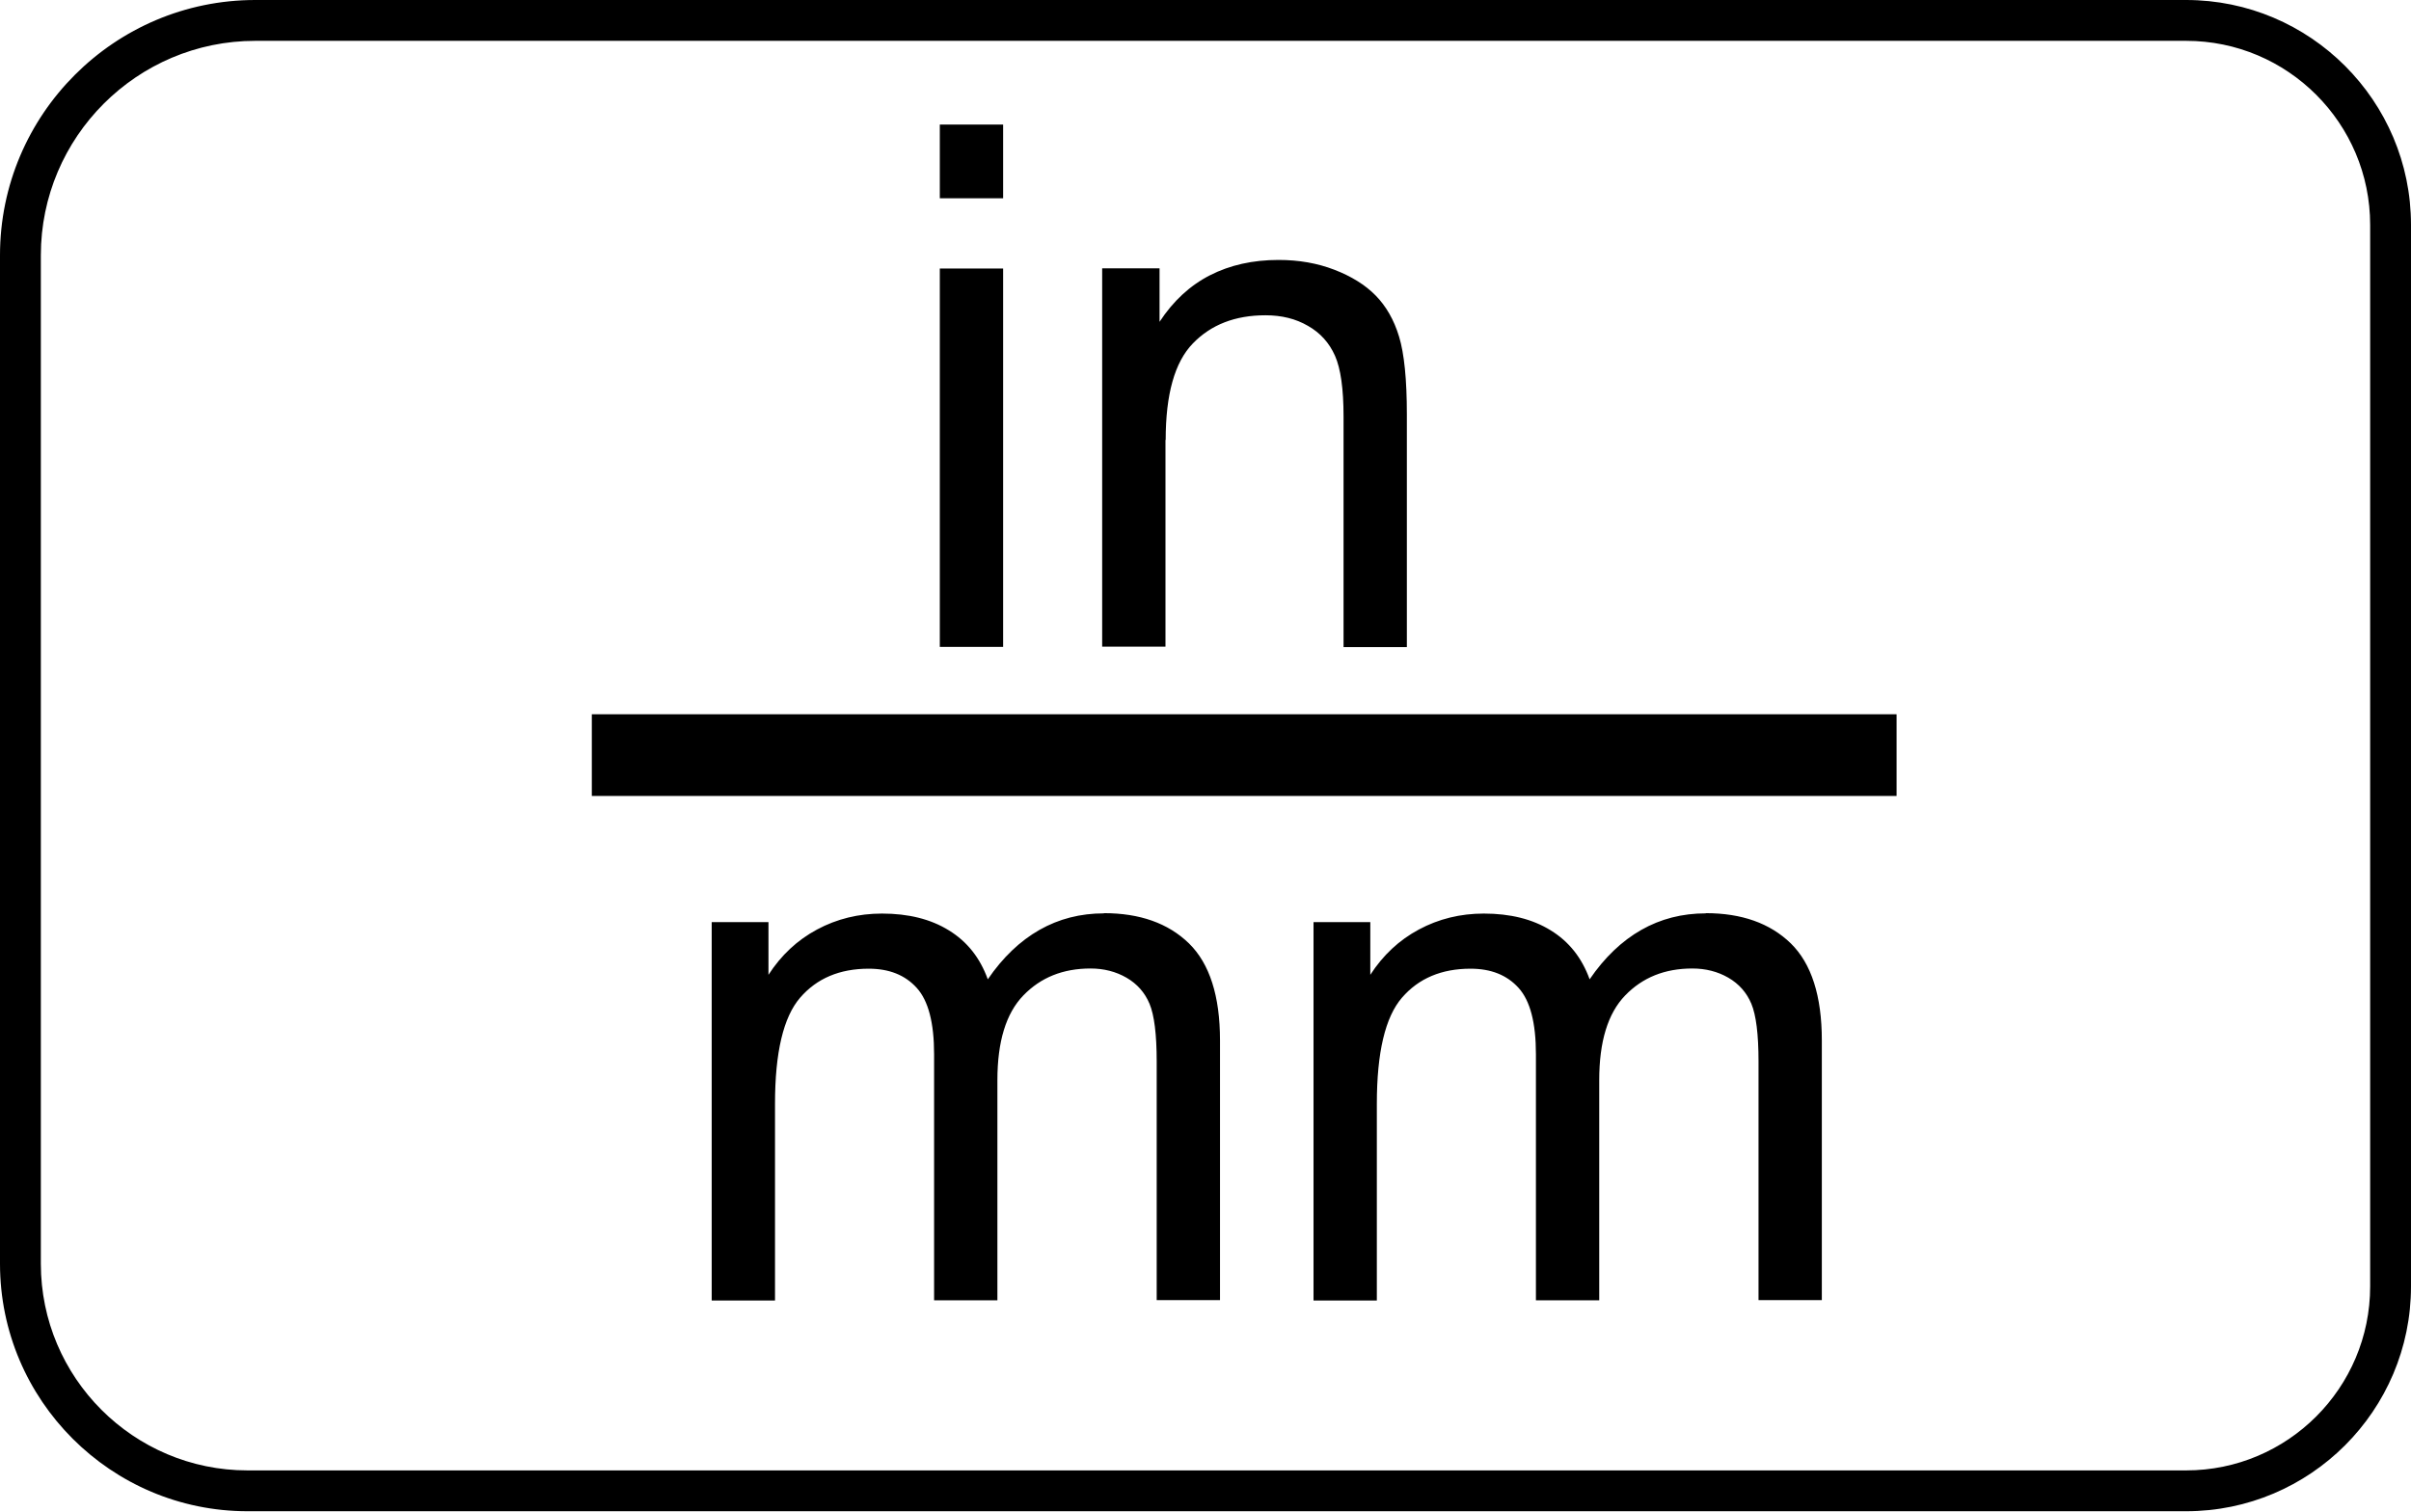
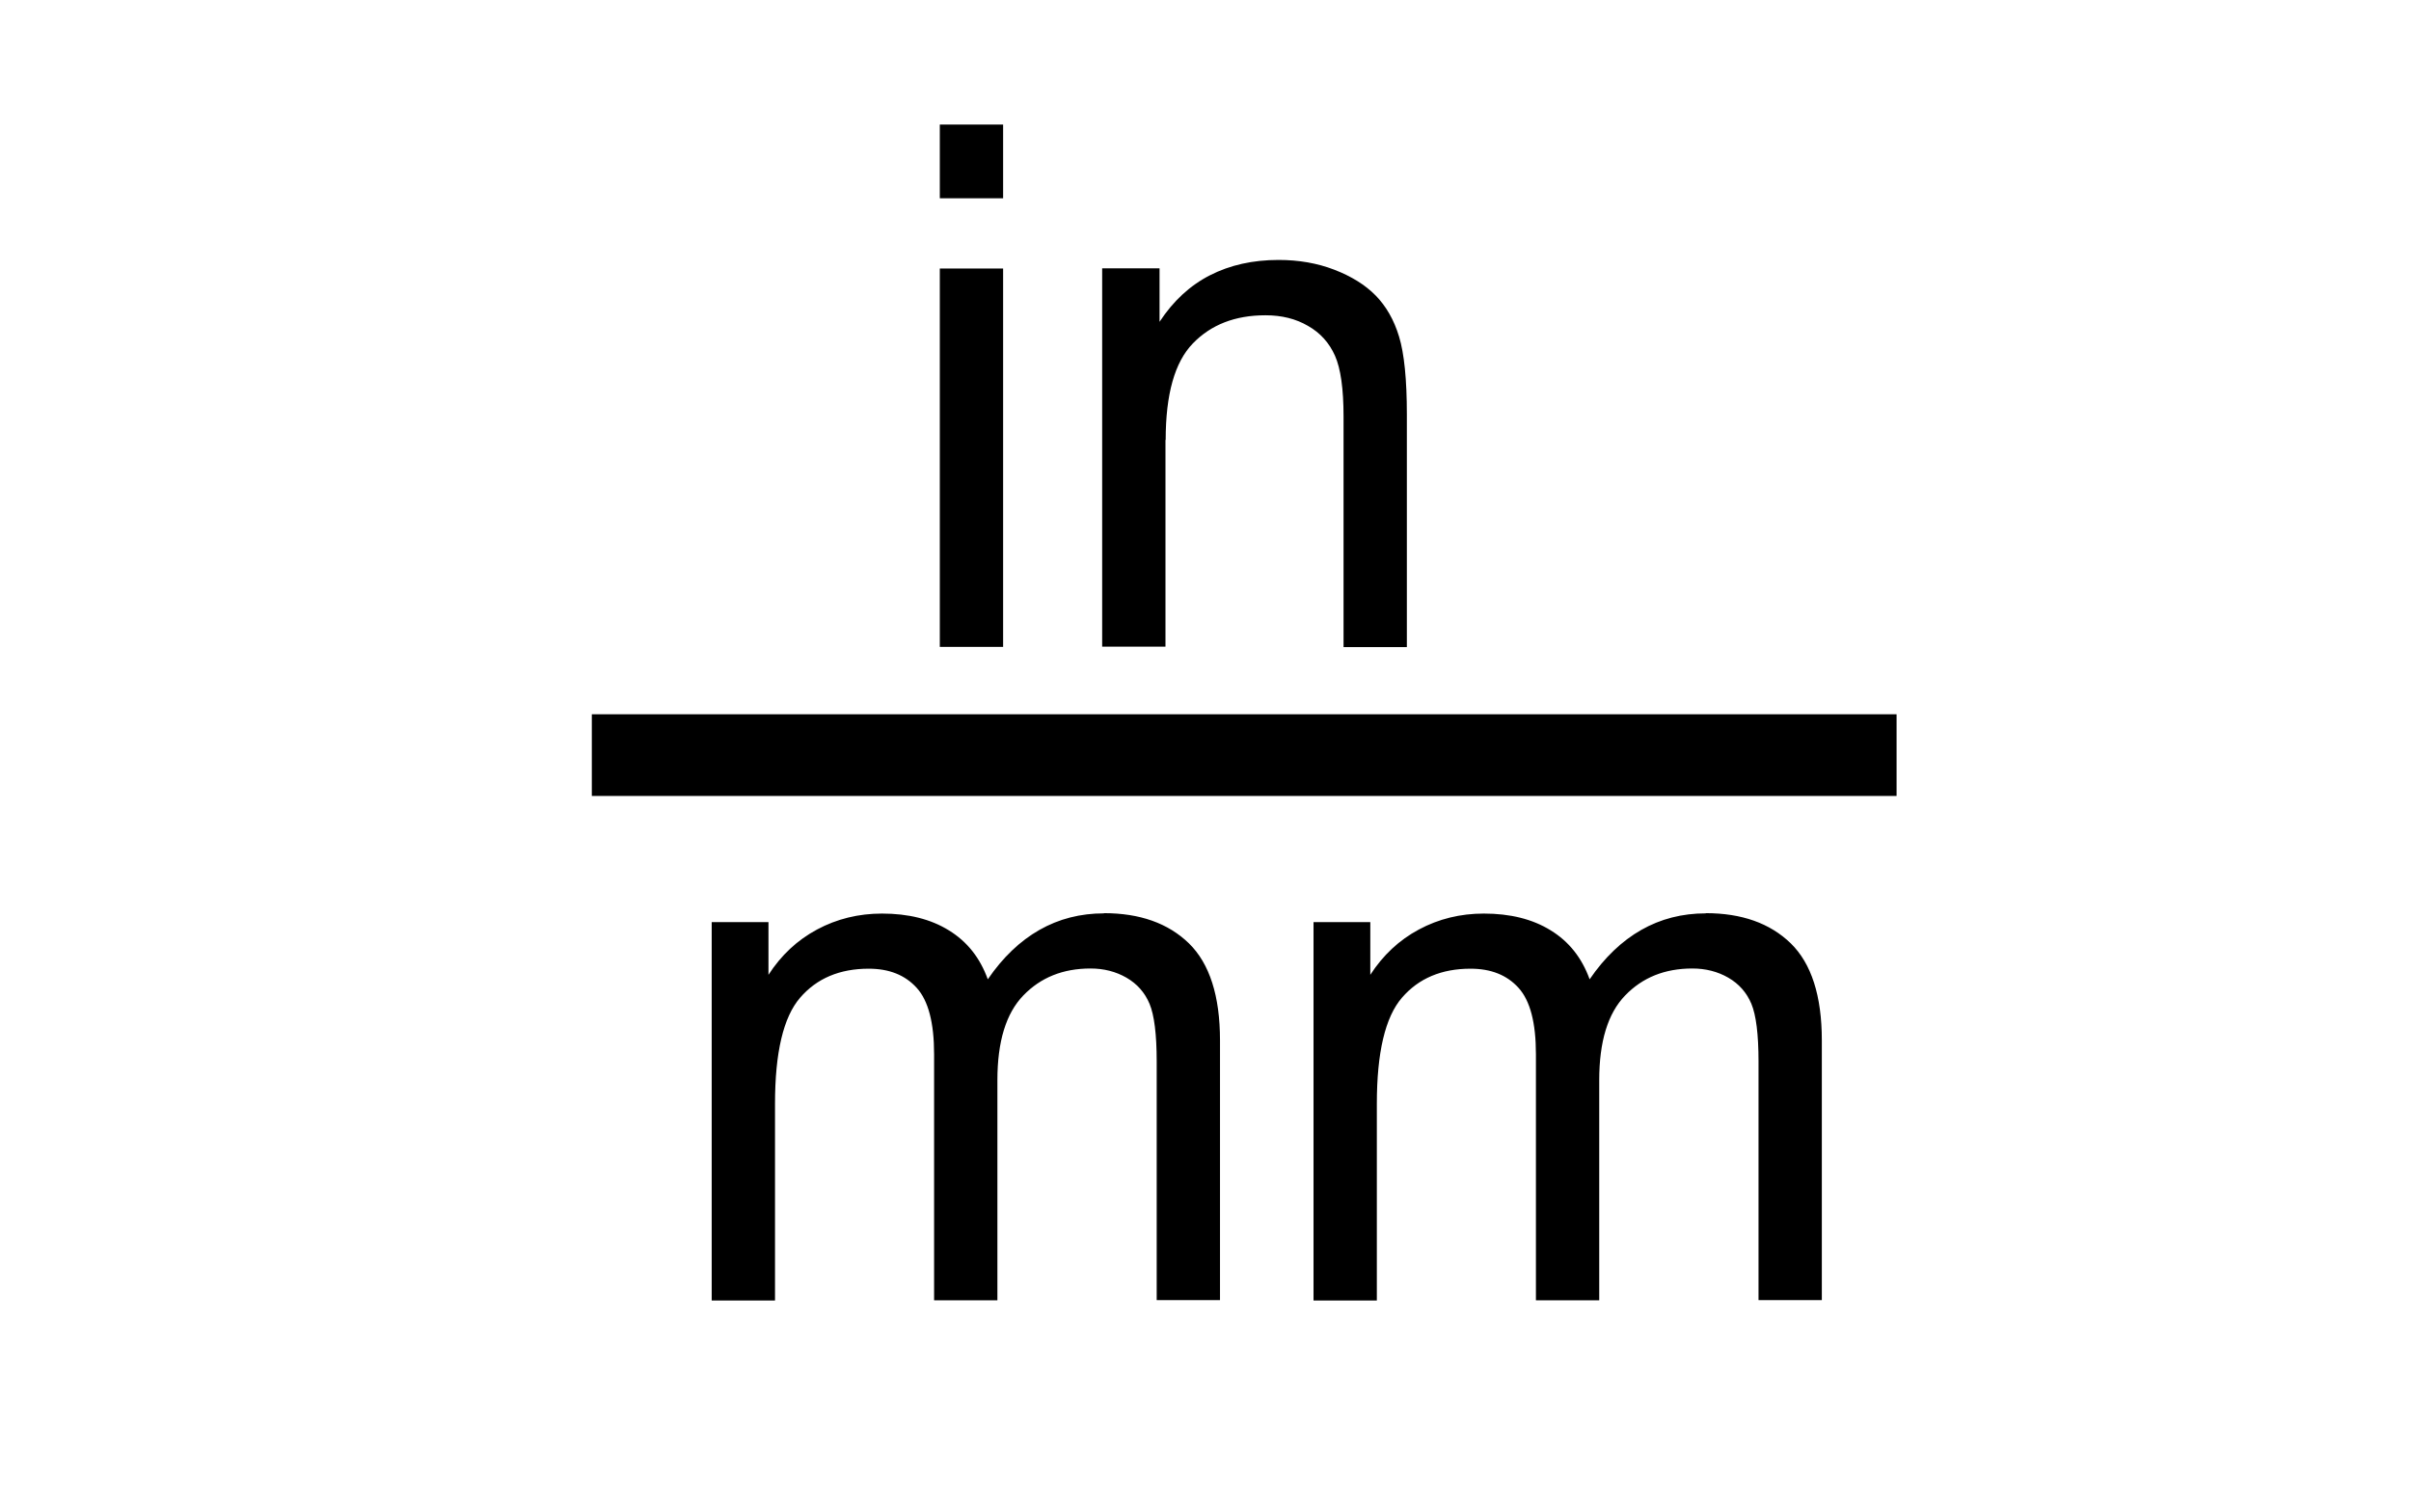
- <svg xmlns="http://www.w3.org/2000/svg" version="1.1" viewBox="0 0 118.06 74.01" width="118.06" height="74.01">
-   <g transform="translate(-473.49, -21.82)">
-     <path d="m485.61 95.83h94.93c6.07 0 11.01-4.94 11.01-11.01v-51.99c0-6.07-4.94-11.01-11.01-11.01h-94.55c-6.89 0-12.5 5.61-12.5 12.5v49.39c0 6.68 5.44 12.12 12.12 12.12zm-10.12-61.51c0-5.79 4.71-10.5 10.5-10.5h94.55c4.97 0 9.01 4.04 9.01 9.01v51.99c0 4.97-4.04 9.01-9.01 9.01h-94.93c-5.58 0-10.12-4.54-10.12-10.12z" />
+ <svg xmlns="http://www.w3.org/2000/svg" width="118.06" height="74.01" version="1.1" viewBox="0 0 118.06 74.01">
+   <g transform="translate(-473.49 -21.82)">
    <rect x="502.47" y="56.8" width="63.89" height="4" />
    <rect x="519.51" y="27.92" width="3.1" height="3.61" />
    <rect x="519.51" y="34.97" width="3.1" height="18.53" />
    <path d="m530.57 43.37c0-2.24 0.44-3.81 1.33-4.73s2.07-1.38 3.56-1.38c0.79 0 1.48 0.17 2.08 0.52 0.6 0.34 1.04 0.83 1.32 1.46s0.42 1.62 0.42 2.99v11.28h3.1v-11.4c0-1.71-0.13-2.98-0.38-3.8-0.25-0.83-0.64-1.5-1.15-2.02s-1.19-0.94-2.02-1.26-1.74-0.48-2.73-0.48c-1.26 0-2.38 0.25-3.36 0.75s-1.8 1.26-2.47 2.28v-2.62h-2.81v18.53h3.1v-10.13z" />
    <path d="m527.55 66.55c-1.16 0-2.21 0.27-3.16 0.81s-1.8 1.35-2.53 2.42c-0.38-1.05-1.01-1.85-1.91-2.4-0.89-0.55-1.98-0.82-3.27-0.82-1.15 0-2.21 0.26-3.18 0.78s-1.76 1.26-2.38 2.22v-2.58h-2.78v18.53h3.1v-9.63c0-2.52 0.41-4.25 1.23-5.2s1.94-1.42 3.36-1.42c1 0 1.78 0.31 2.35 0.94s0.85 1.71 0.85 3.25v12.05h3.1v-10.78c0-1.89 0.42-3.27 1.27-4.15s1.94-1.32 3.29-1.32c0.65 0 1.24 0.15 1.76 0.45s0.9 0.73 1.13 1.28 0.35 1.49 0.35 2.82v11.69h3.1v-12.72c0-2.18-0.51-3.76-1.52-4.75-1.02-0.99-2.41-1.48-4.17-1.48z" />
    <path d="m557.02 66.55c-1.16 0-2.21 0.27-3.16 0.81s-1.8 1.35-2.53 2.42c-0.38-1.05-1.01-1.85-1.91-2.4-0.89-0.55-1.98-0.82-3.27-0.82-1.15 0-2.21 0.26-3.18 0.78s-1.76 1.26-2.38 2.22v-2.58h-2.78v18.53h3.1v-9.63c0-2.52 0.41-4.25 1.23-5.2s1.94-1.42 3.36-1.42c1 0 1.78 0.31 2.35 0.94s0.85 1.71 0.85 3.25v12.05h3.1v-10.78c0-1.89 0.42-3.27 1.27-4.15s1.94-1.32 3.29-1.32c0.65 0 1.24 0.15 1.76 0.45s0.9 0.73 1.13 1.28 0.35 1.49 0.35 2.82v11.69h3.1v-12.72c0-2.18-0.51-3.76-1.52-4.75-1.02-0.99-2.41-1.48-4.17-1.48z" />
  </g>
</svg>
